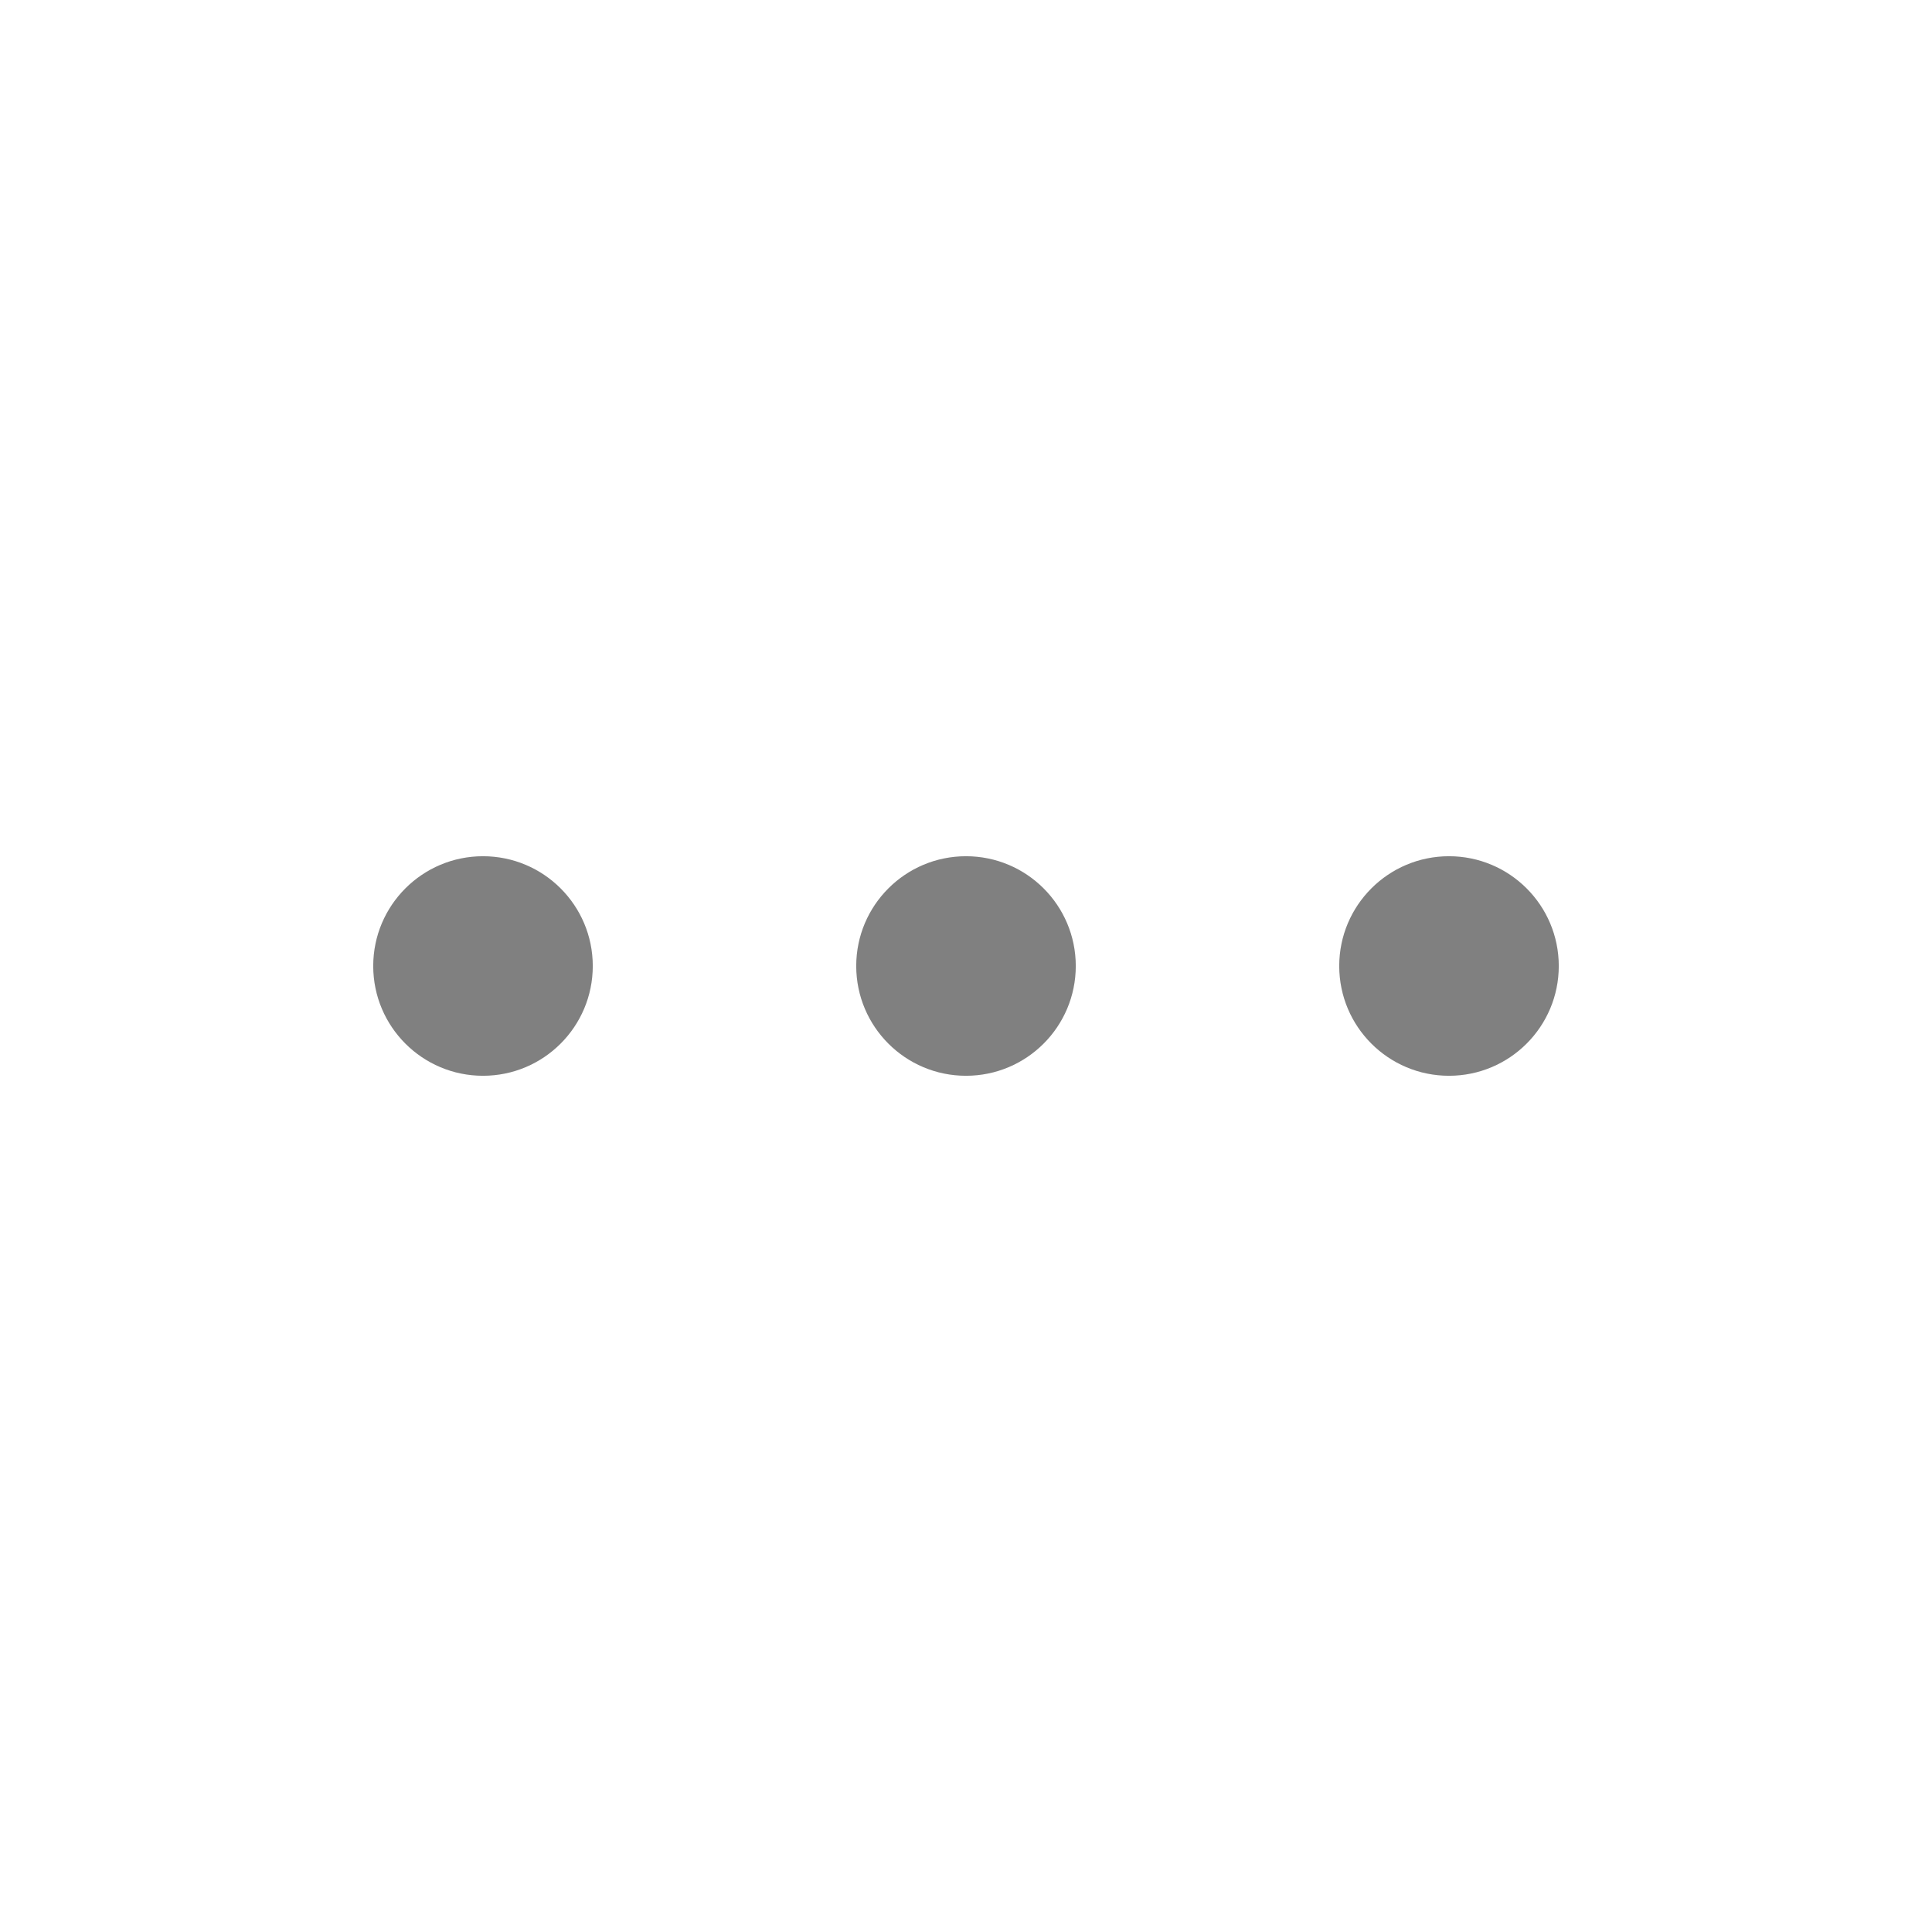
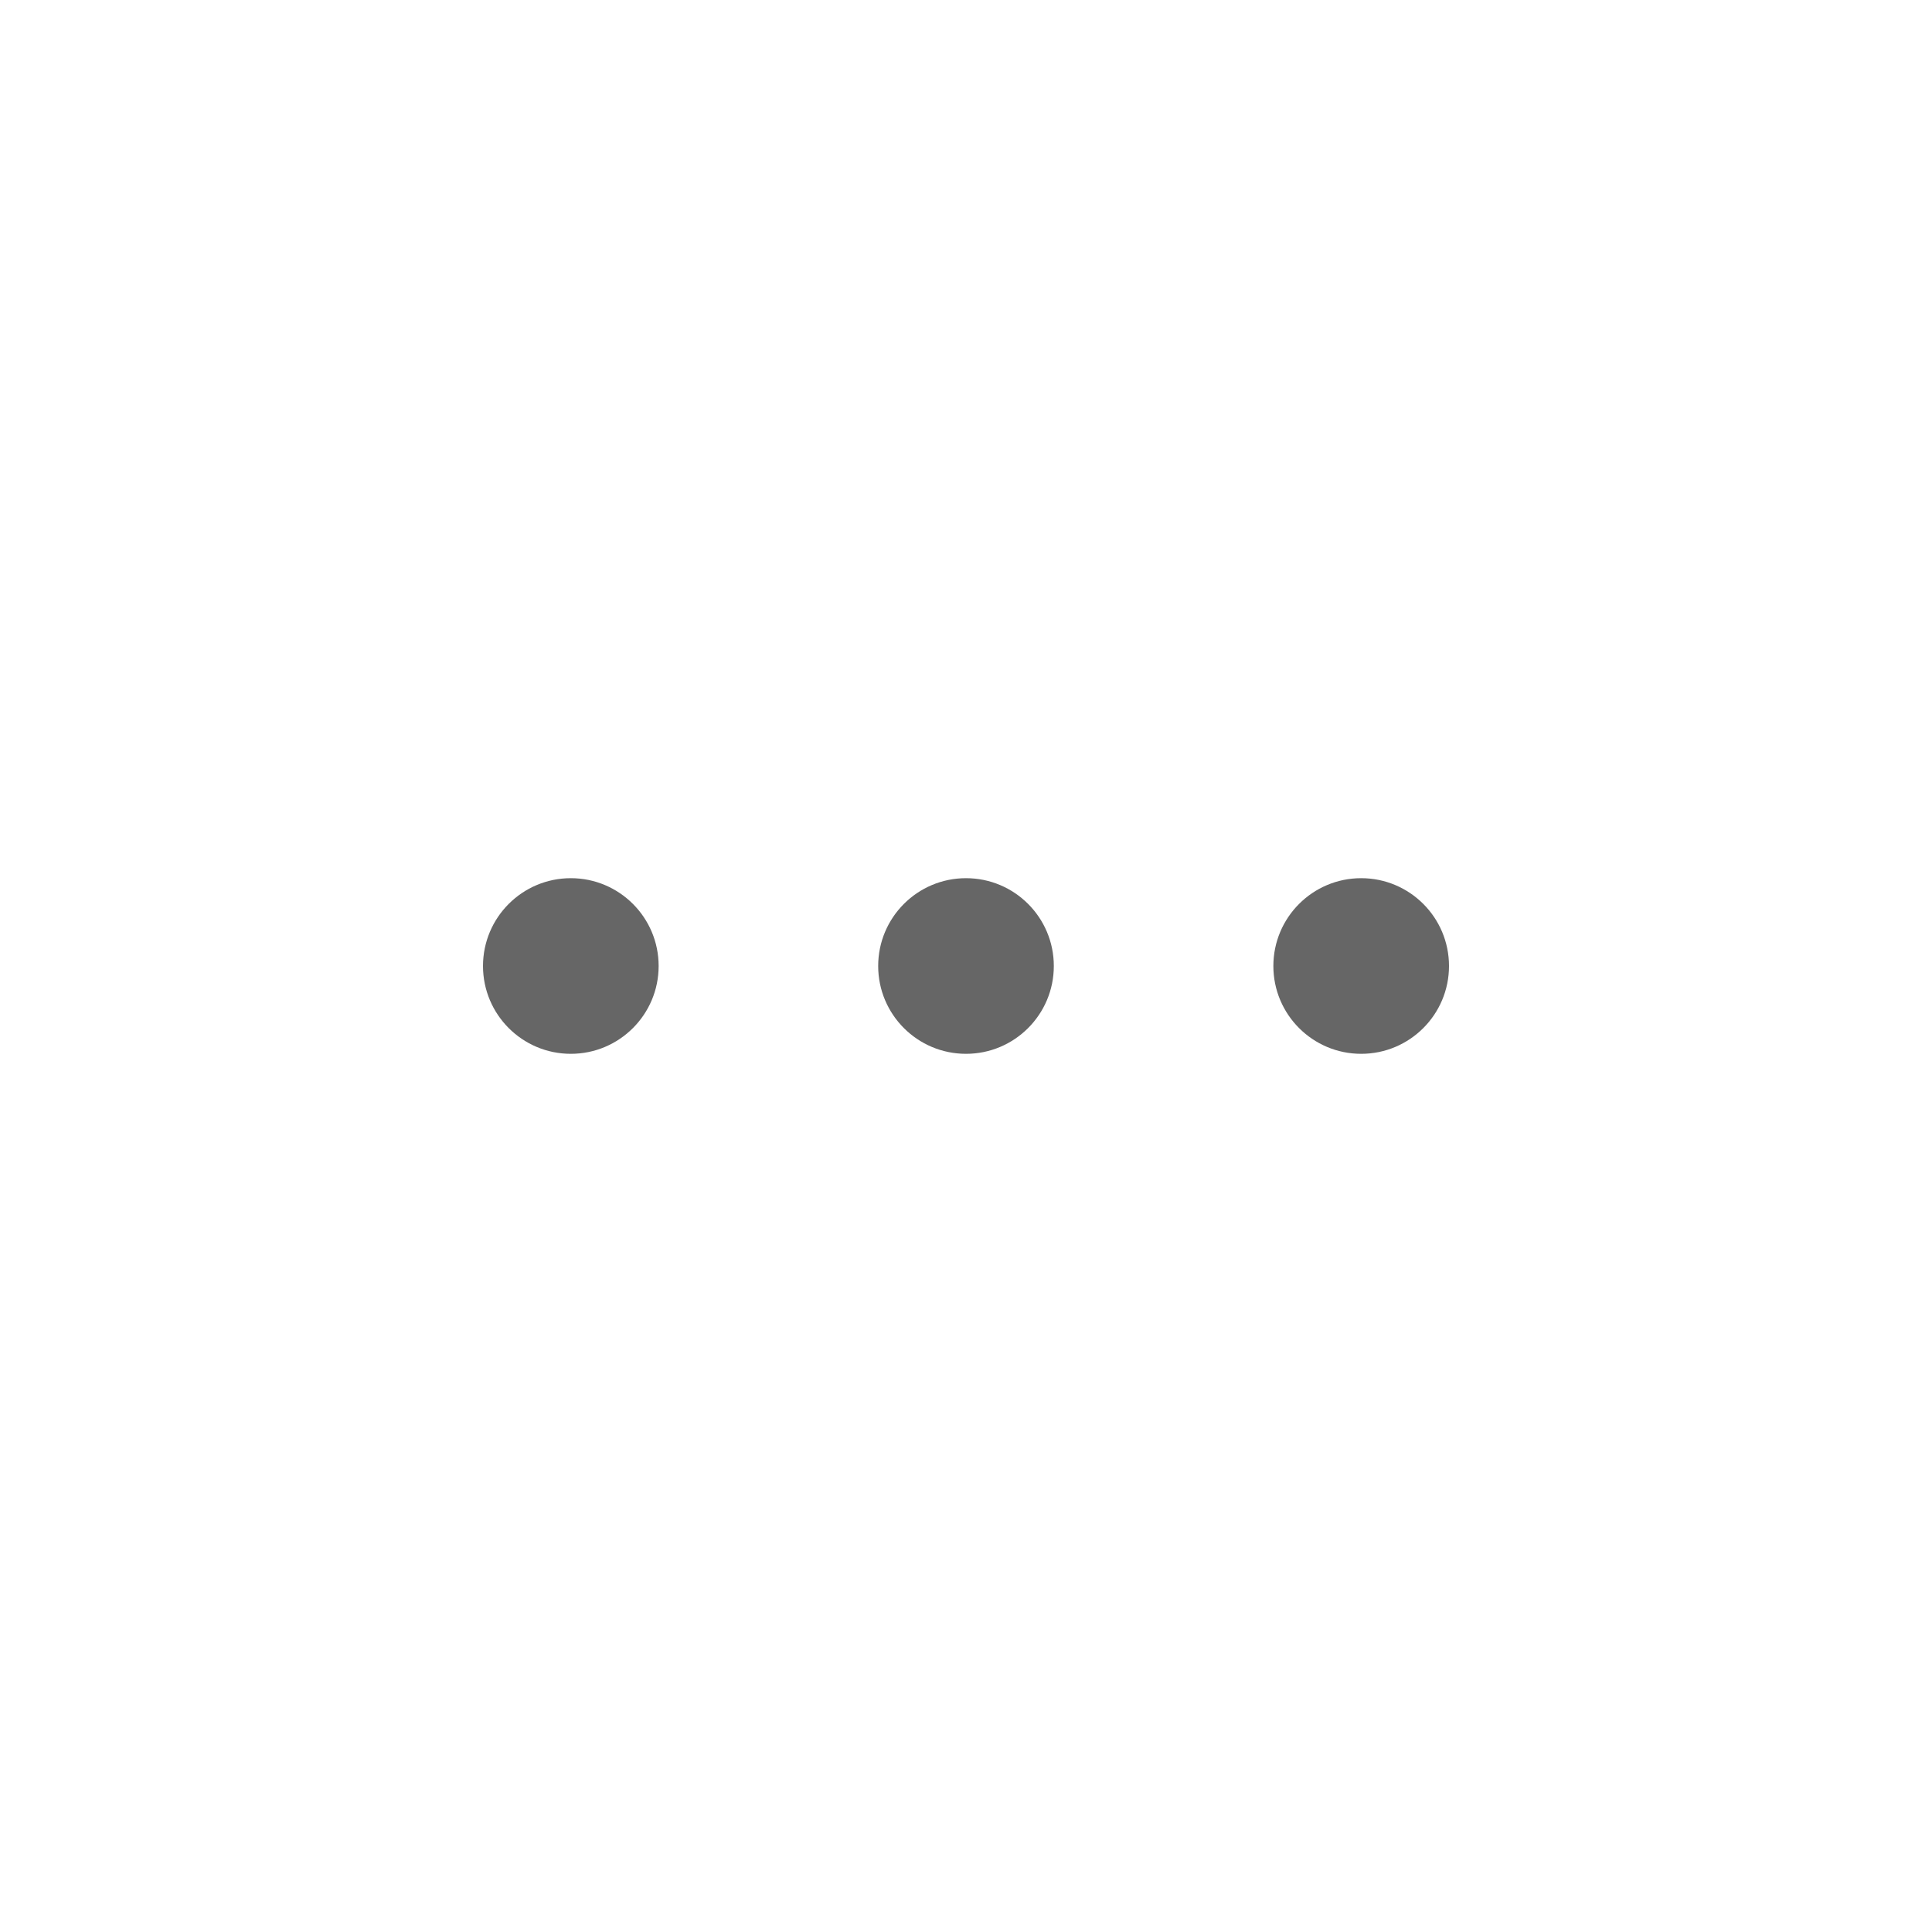
<svg xmlns="http://www.w3.org/2000/svg" id="Layer_1" data-name="Layer 1" viewBox="0 0 44 44">
  <defs>
-     <style>.cls-1{fill:gray;}</style>
+     <style>.cls-1{fill:#666;}</style>
  </defs>
-   <circle class="cls-1" cx="22" cy="22" r="2.5" />
-   <circle class="cls-1" cx="33" cy="22" r="2.5" />
-   <circle class="cls-1" cx="11" cy="22" r="2.5" />
+   <circle class="cls-1" cx="22" cy="22" r="2" />
+   <circle class="cls-1" cx="31" cy="22" r="2" />
+   <circle class="cls-1" cx="13" cy="22" r="2" />
</svg>
